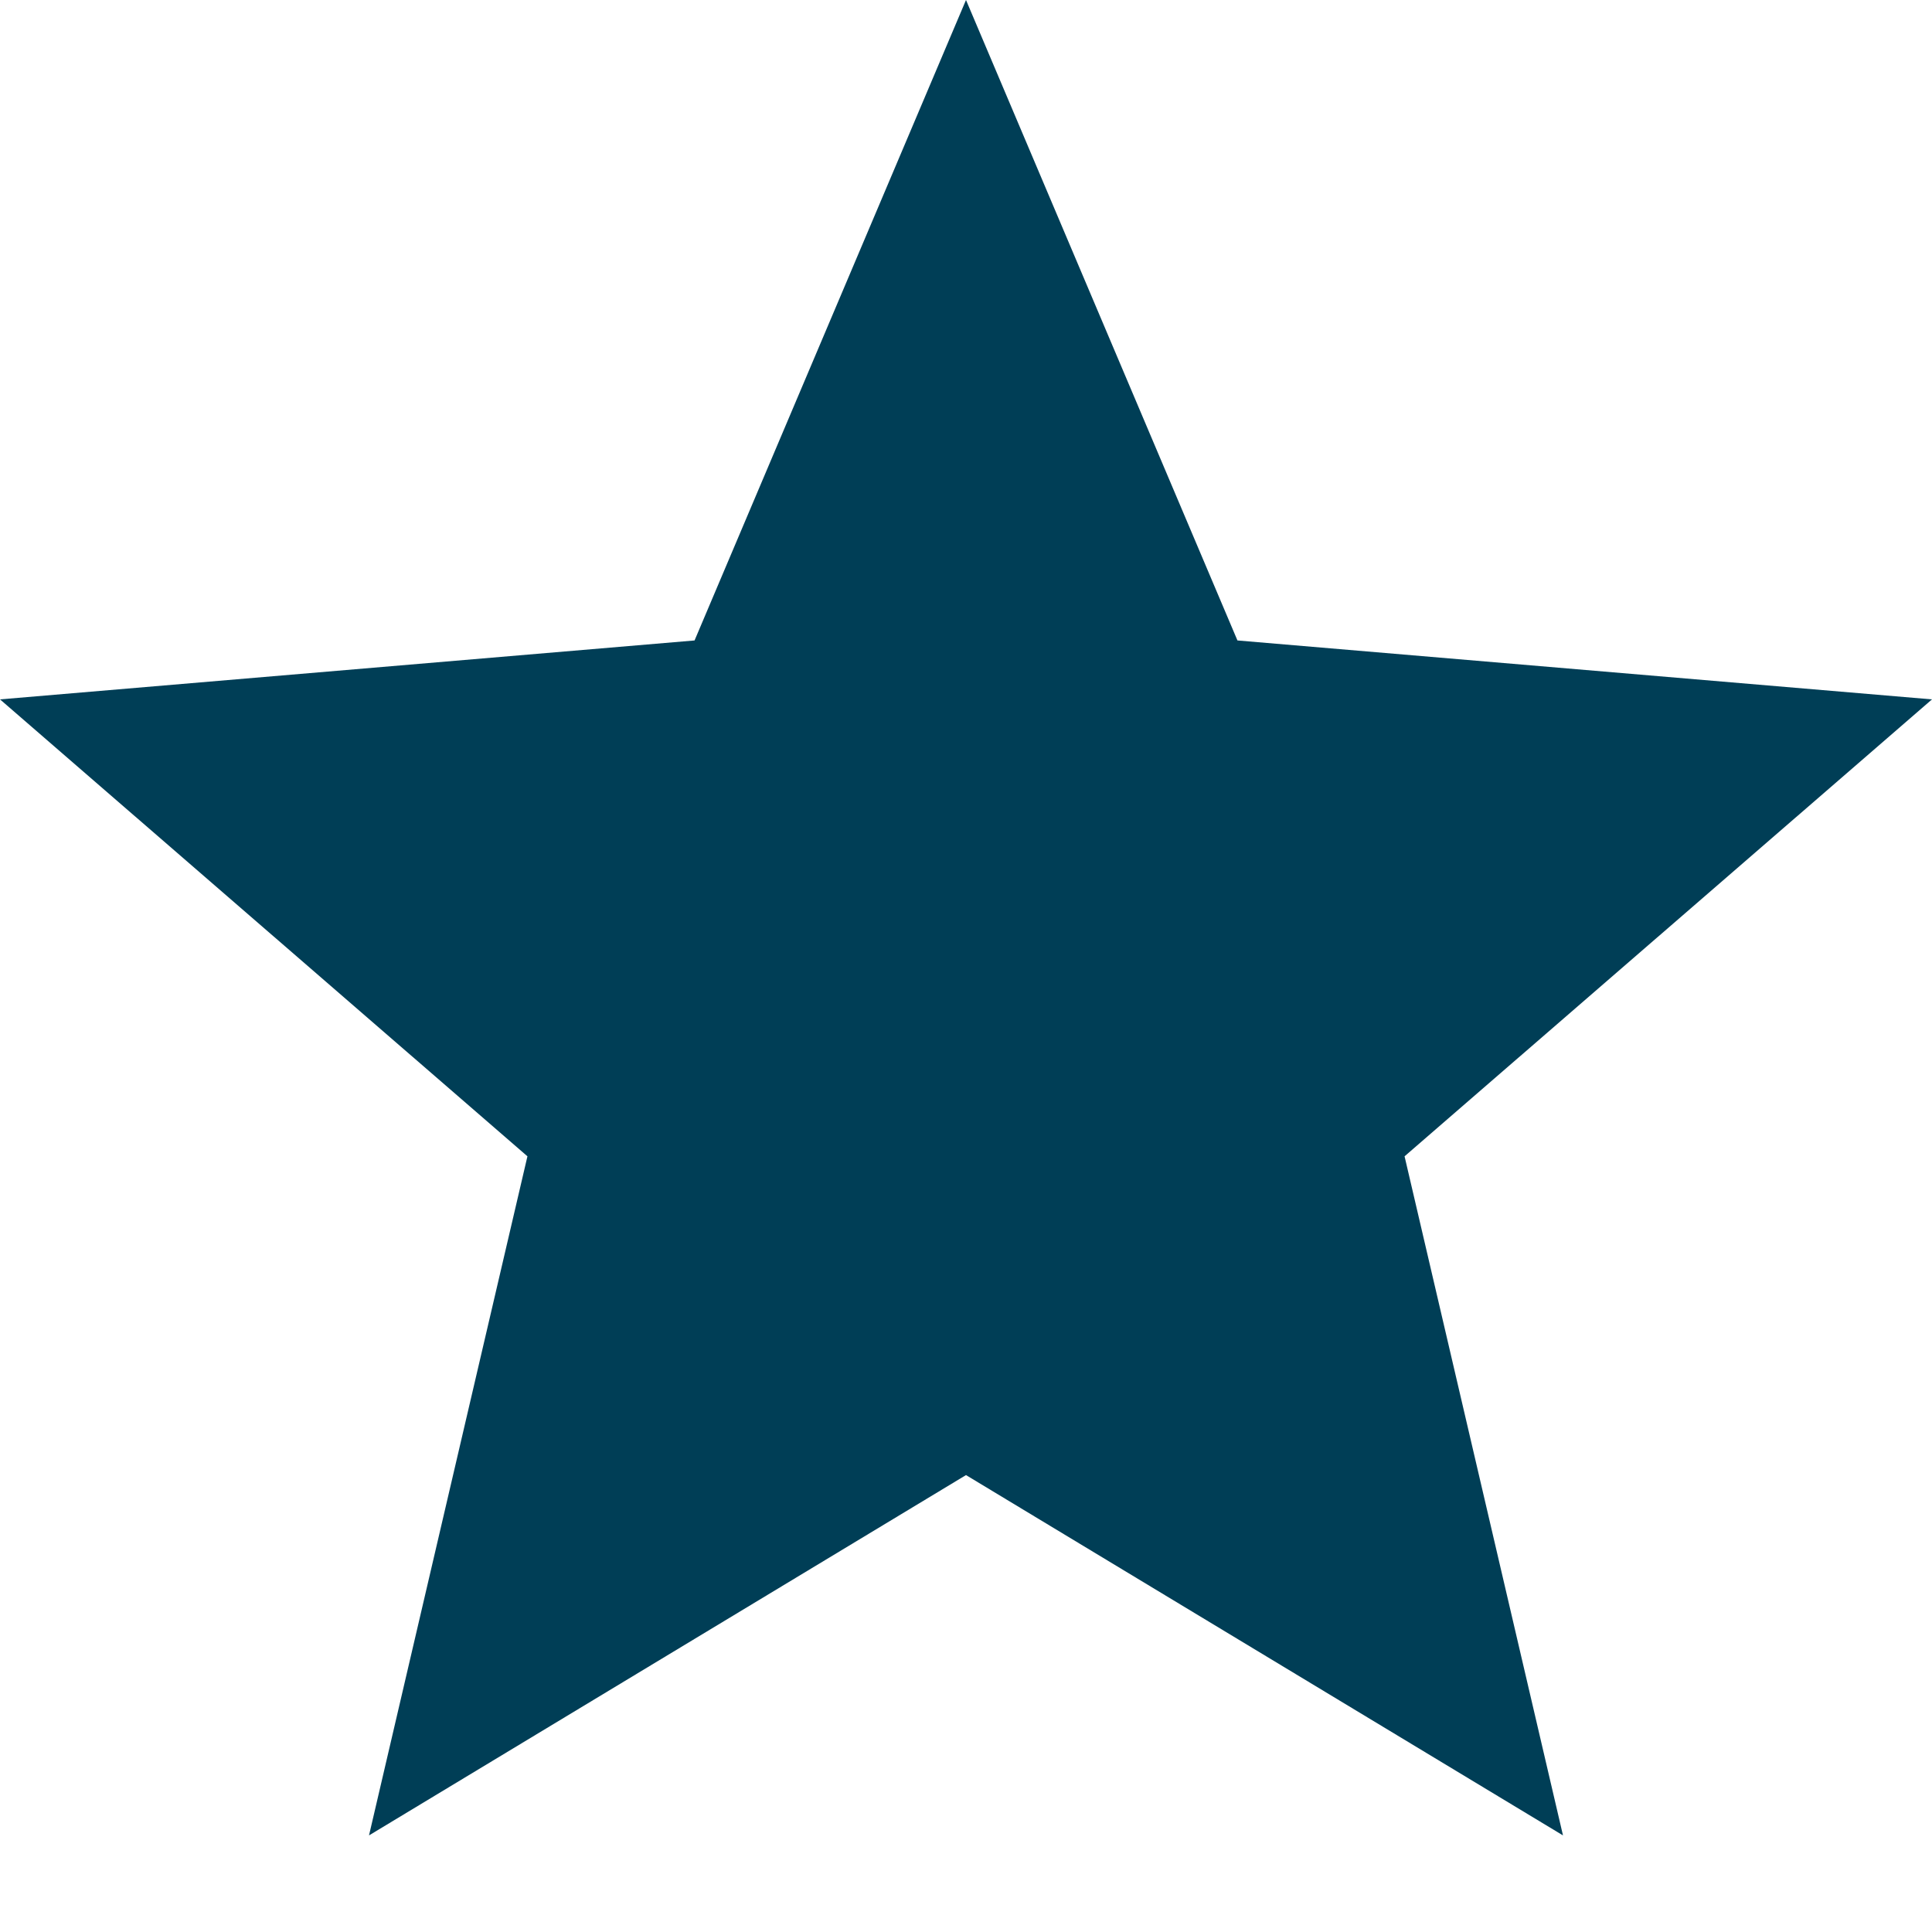
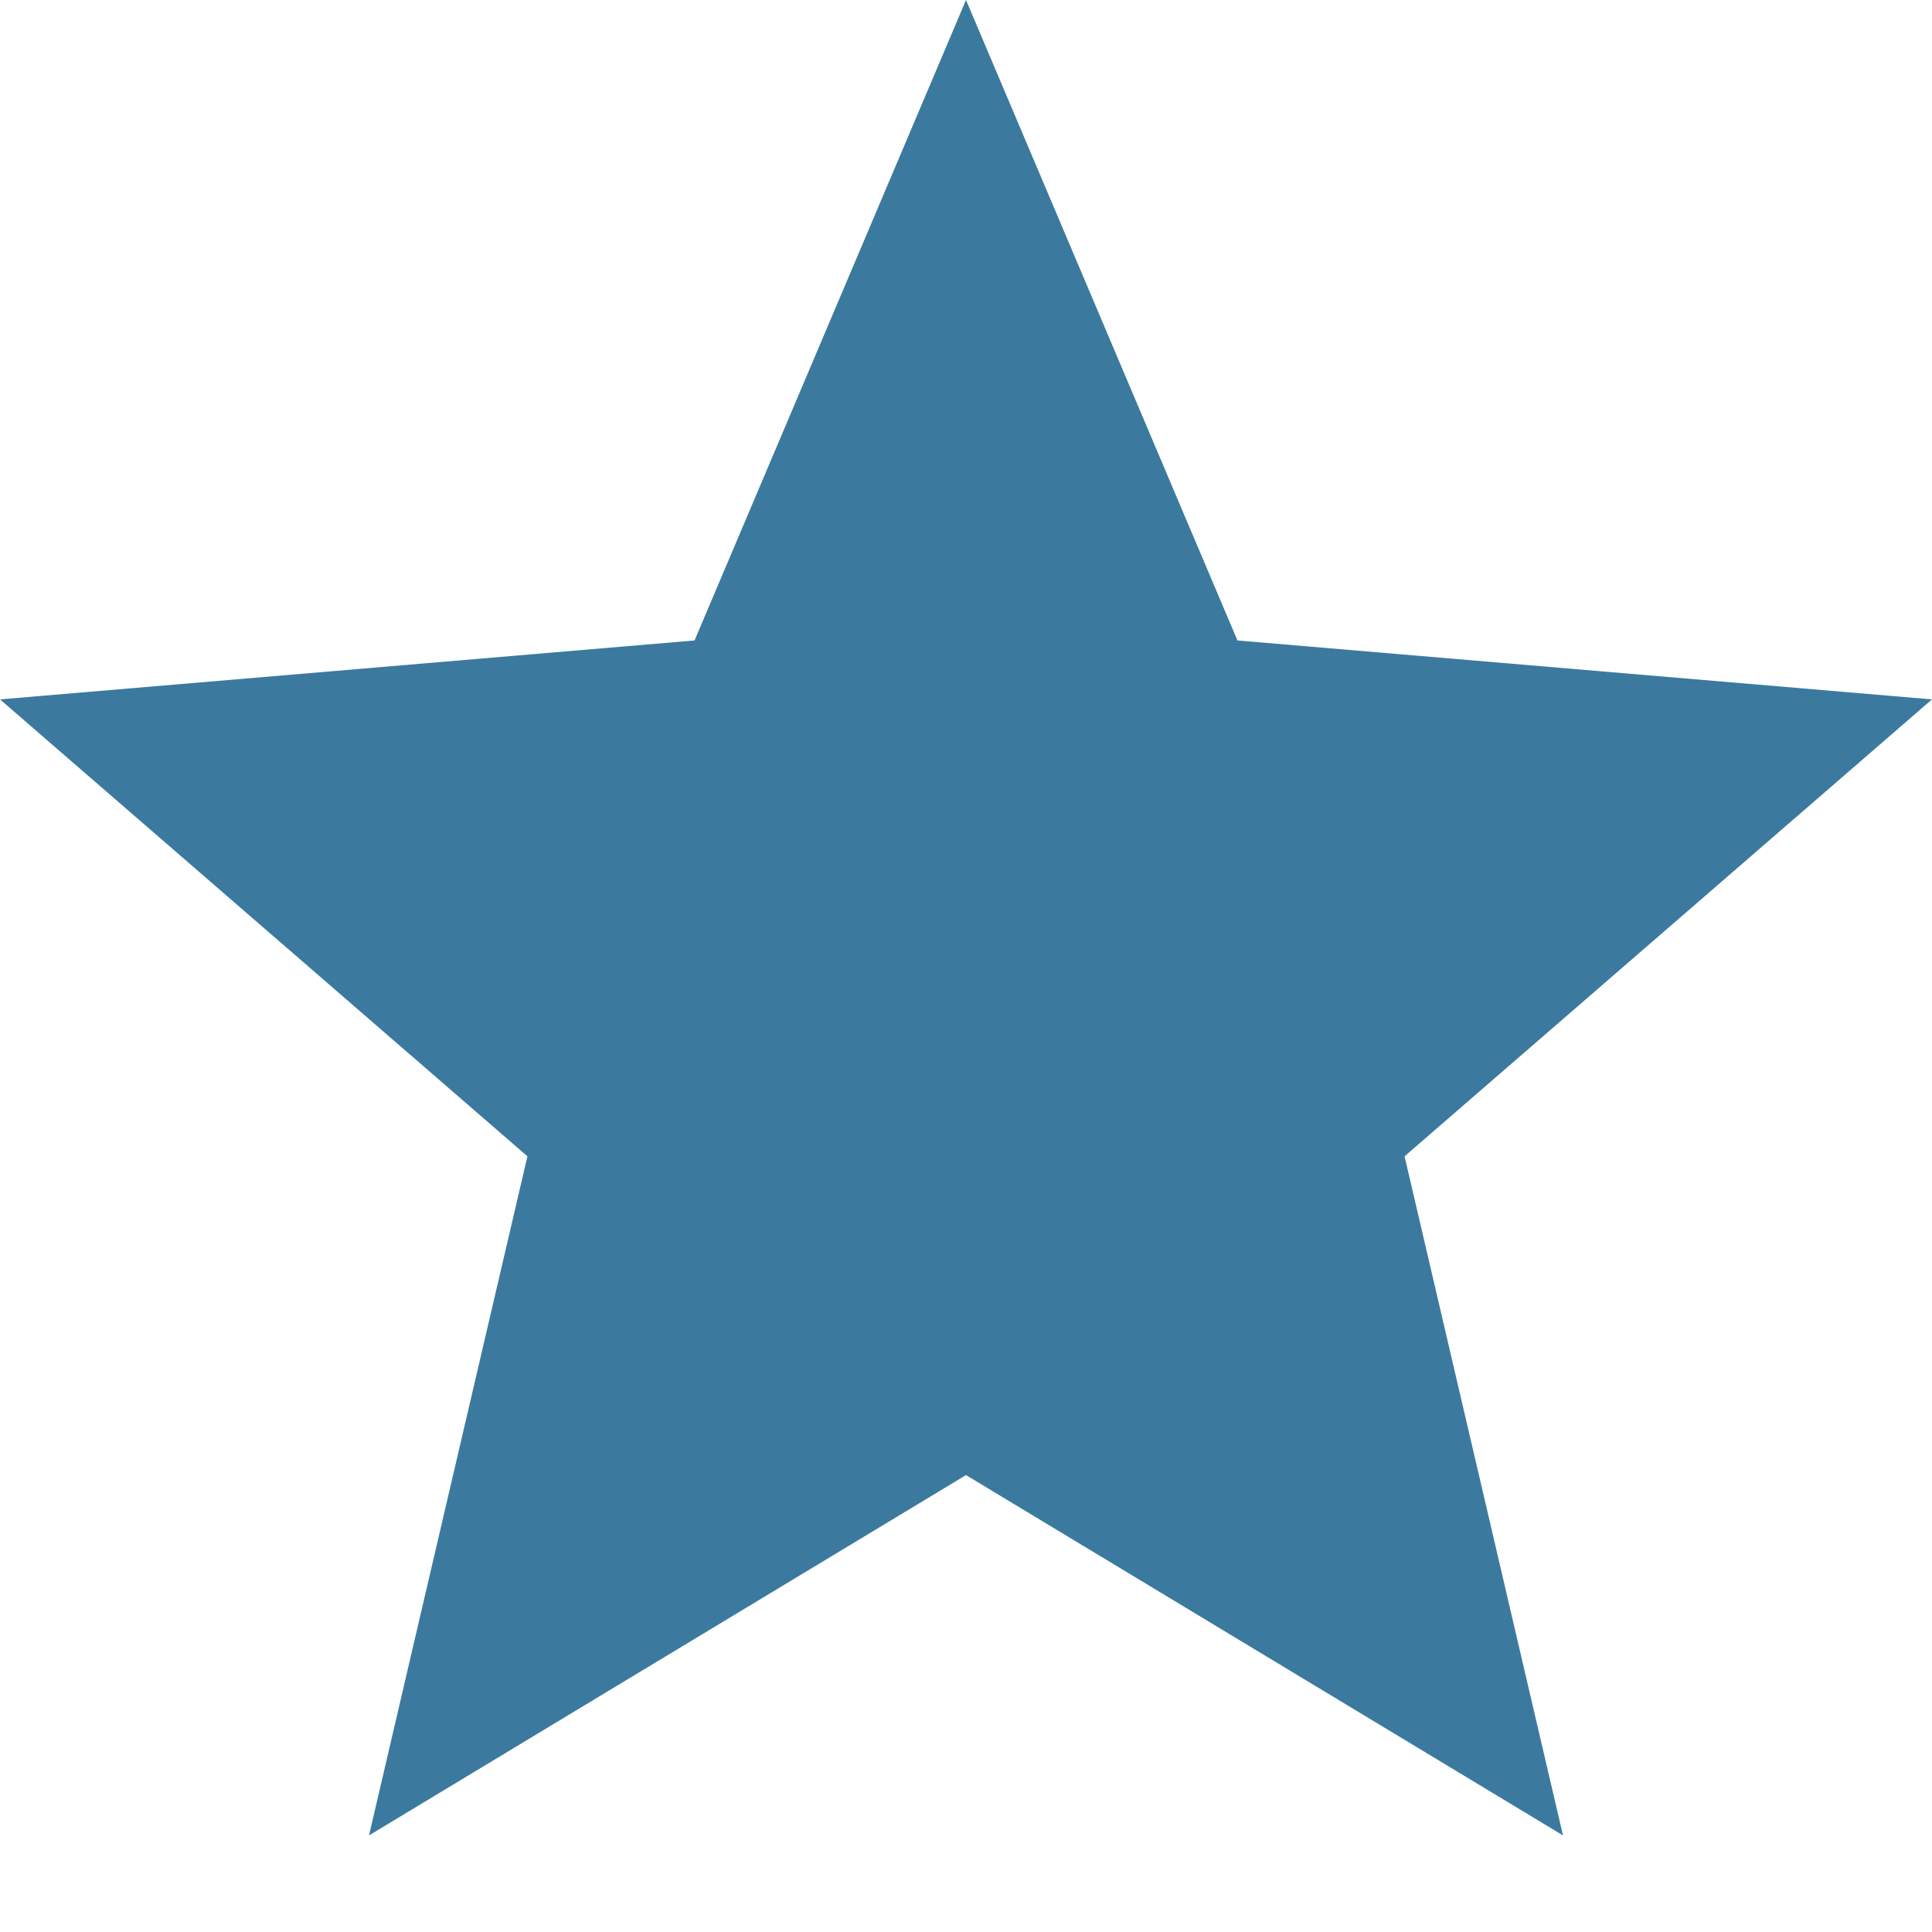
<svg xmlns="http://www.w3.org/2000/svg" width="20px" height="20px" viewBox="0 0 20 20" version="1.1">
  <g stroke="none" stroke-width="1" fill="none" fill-rule="evenodd">
-     <g transform="translate(-859, -322)" fill="#003E56" fill-rule="nonzero">
+     <g transform="translate(-859, -322)" fill="#3B7A9E" fill-rule="nonzero">
      <polygon id="Path" points="869 337.27 875.18 341 873.54 333.97 879 329.24 871.81 328.63 869 322 866.19 328.63 859 329.24 864.46 333.97 862.82 341">
      </polygon>
    </g>
  </g>
</svg>
